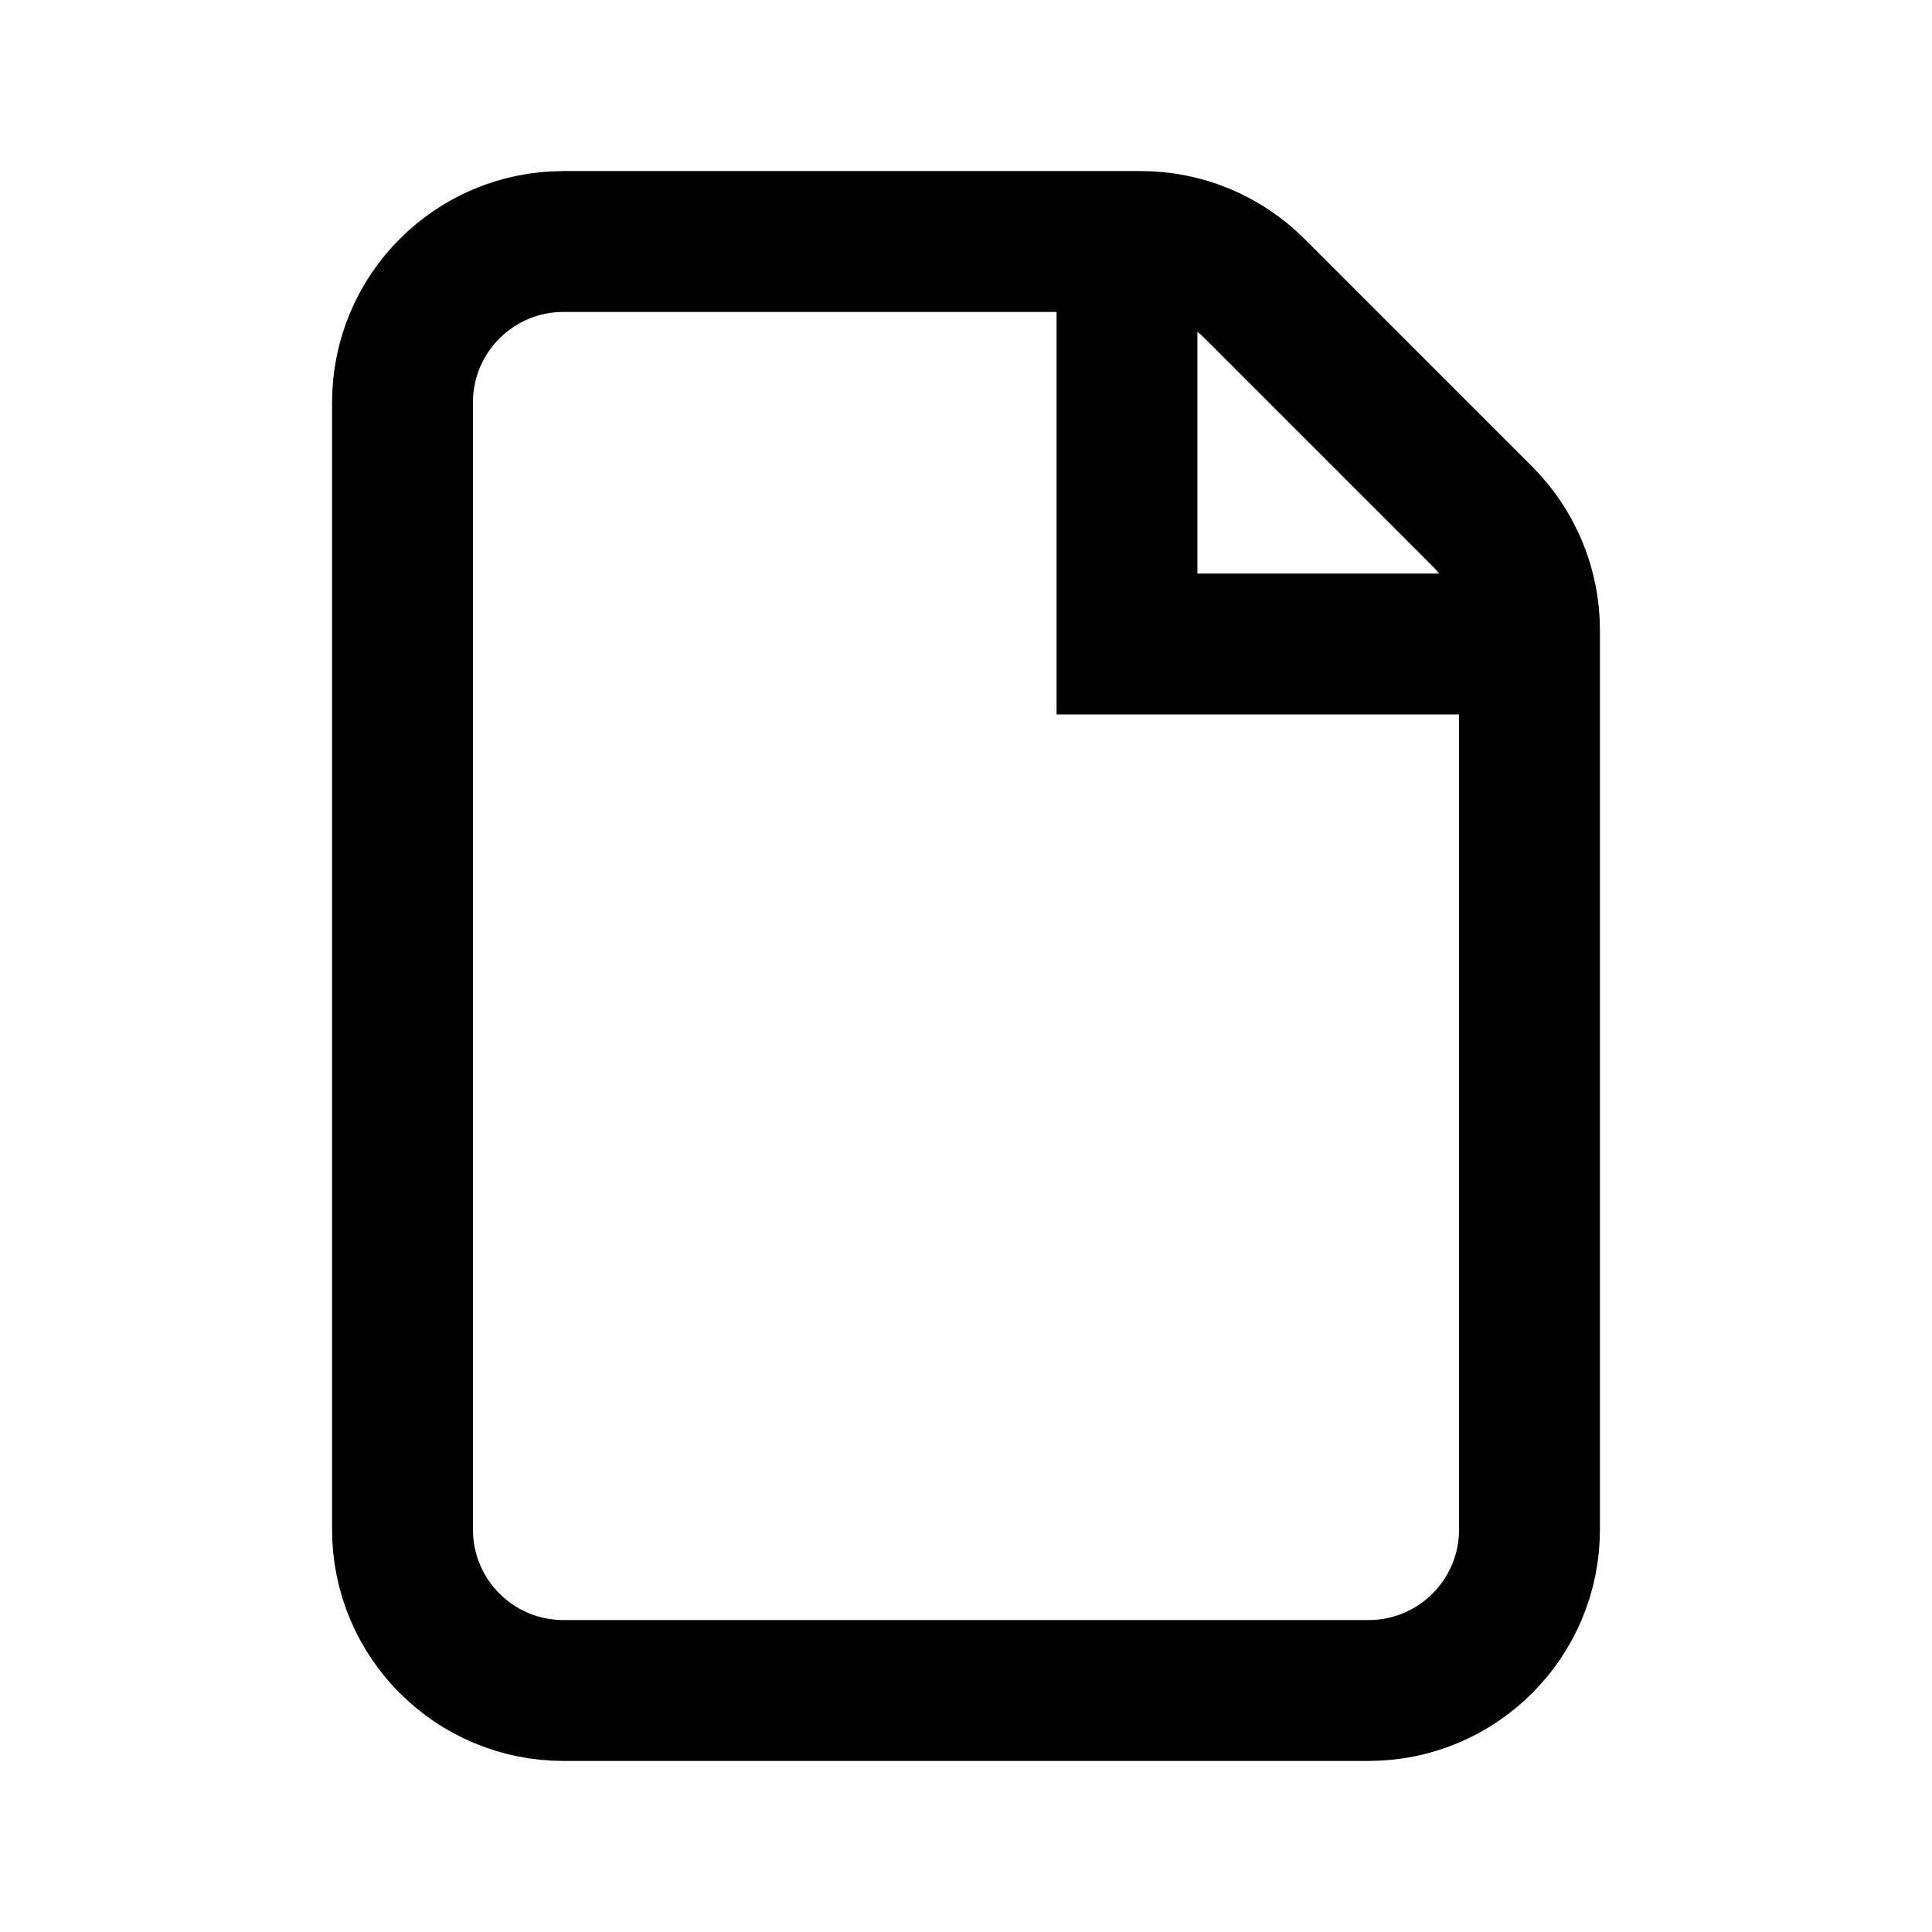
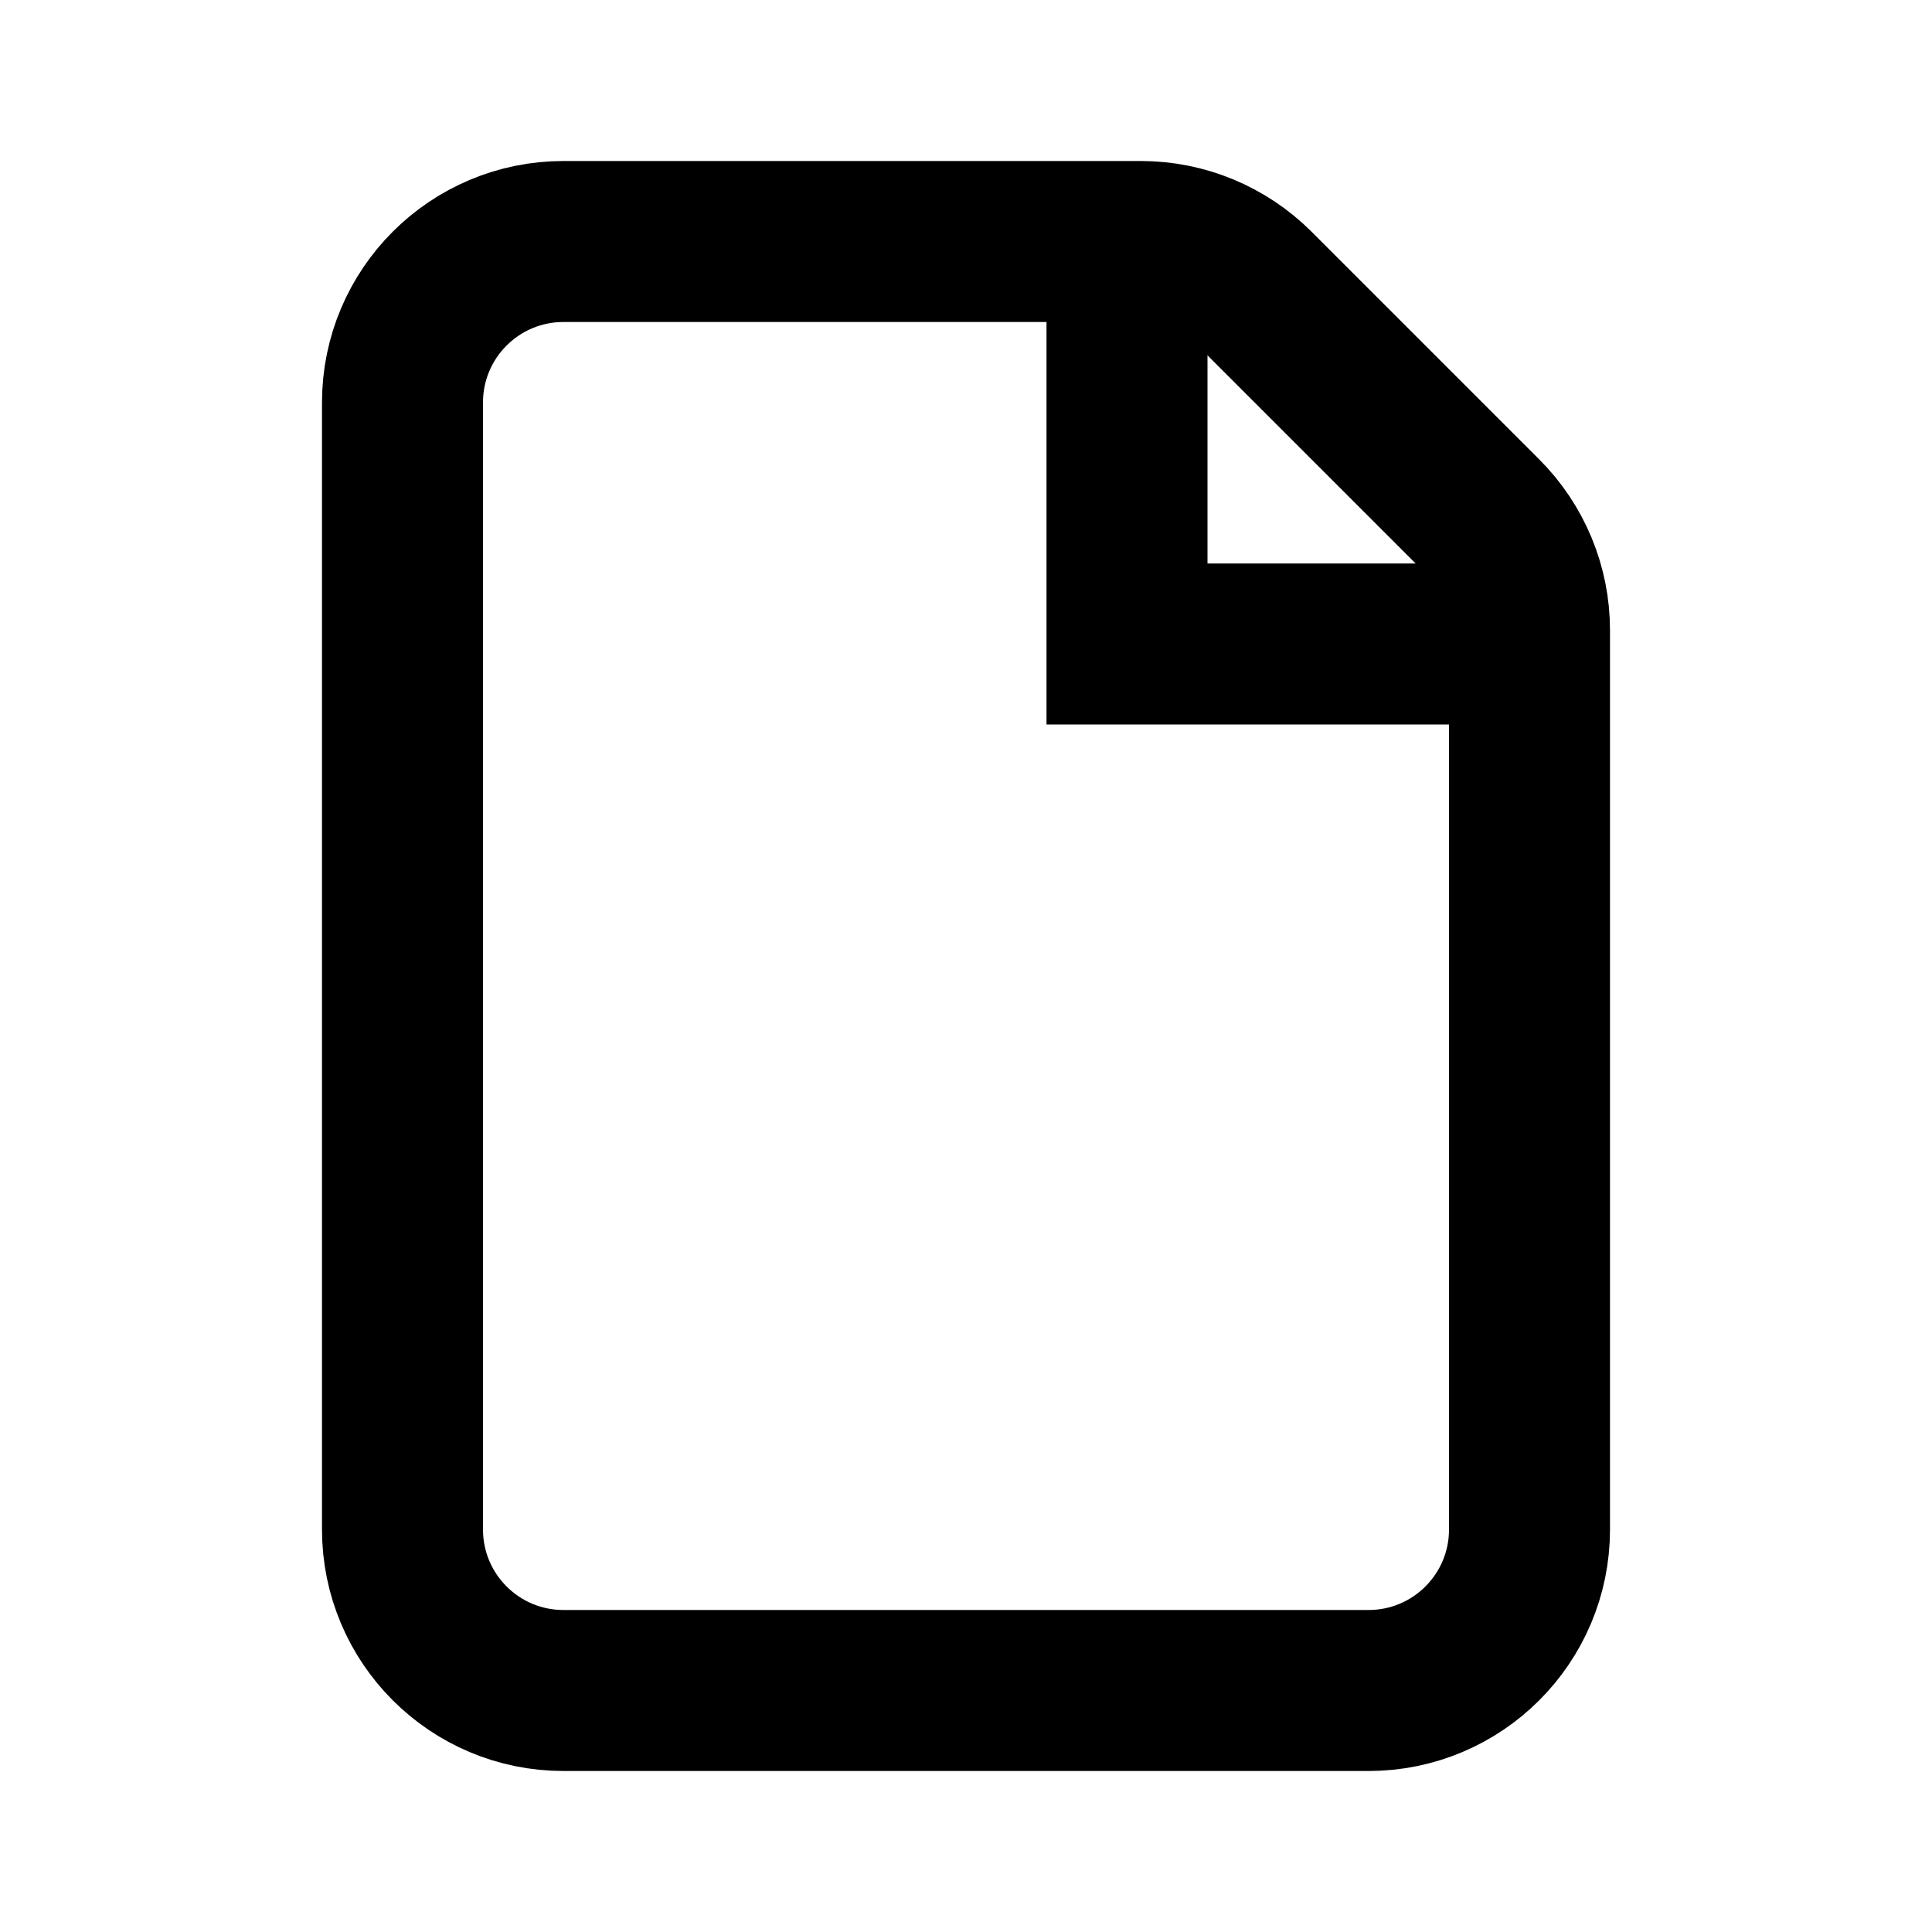
<svg xmlns="http://www.w3.org/2000/svg" viewBox="0 0 24 24" fill="none">
-   <path id="矢量 37" d="M14 4L14 8L18 8" stroke="currentColor" stroke-linecap="square" stroke-width="1.75" />
-   <path id="矢量 38" d="M5 19C5 20.105 5.895 21 7 21L17 21C18.105 21 19 20.105 19 19L19 7.828C19 7.298 18.789 6.789 18.414 6.414L15.586 3.586C15.211 3.211 14.702 3 14.172 3L7 3C5.895 3 5 3.895 5 5L5 19Z" stroke="currentColor" stroke-width="1.75" />
+   <defs>
+     <clipPath id="clipPath_1">
+       <rect width="14" height="18" x="5" y="3" fill="currentColor" />
+     </clipPath>
+   </defs>
+   <g id="文件" customFrame="url(#clipPath_1)">
+     <rect id="文件" width="14" height="18" x="5" y="3" />
+     <path id="矢量 37" d="M14 4L14 8L18 8" stroke="currentColor" stroke-linecap="square" stroke-width="2" />
+     <path id="矢量 38" d="M5 19C5 20.105 5.895 21 7 21L17 21C18.105 21 19 20.105 19 19L19 7.828C19 7.298 18.789 6.789 18.414 6.414L15.586 3.586C15.211 3.211 14.702 3 14.172 3L7 3C5.895 3 5 3.895 5 5L5 19Z" stroke="currentColor" stroke-width="2" />
+   </g>
</svg>
